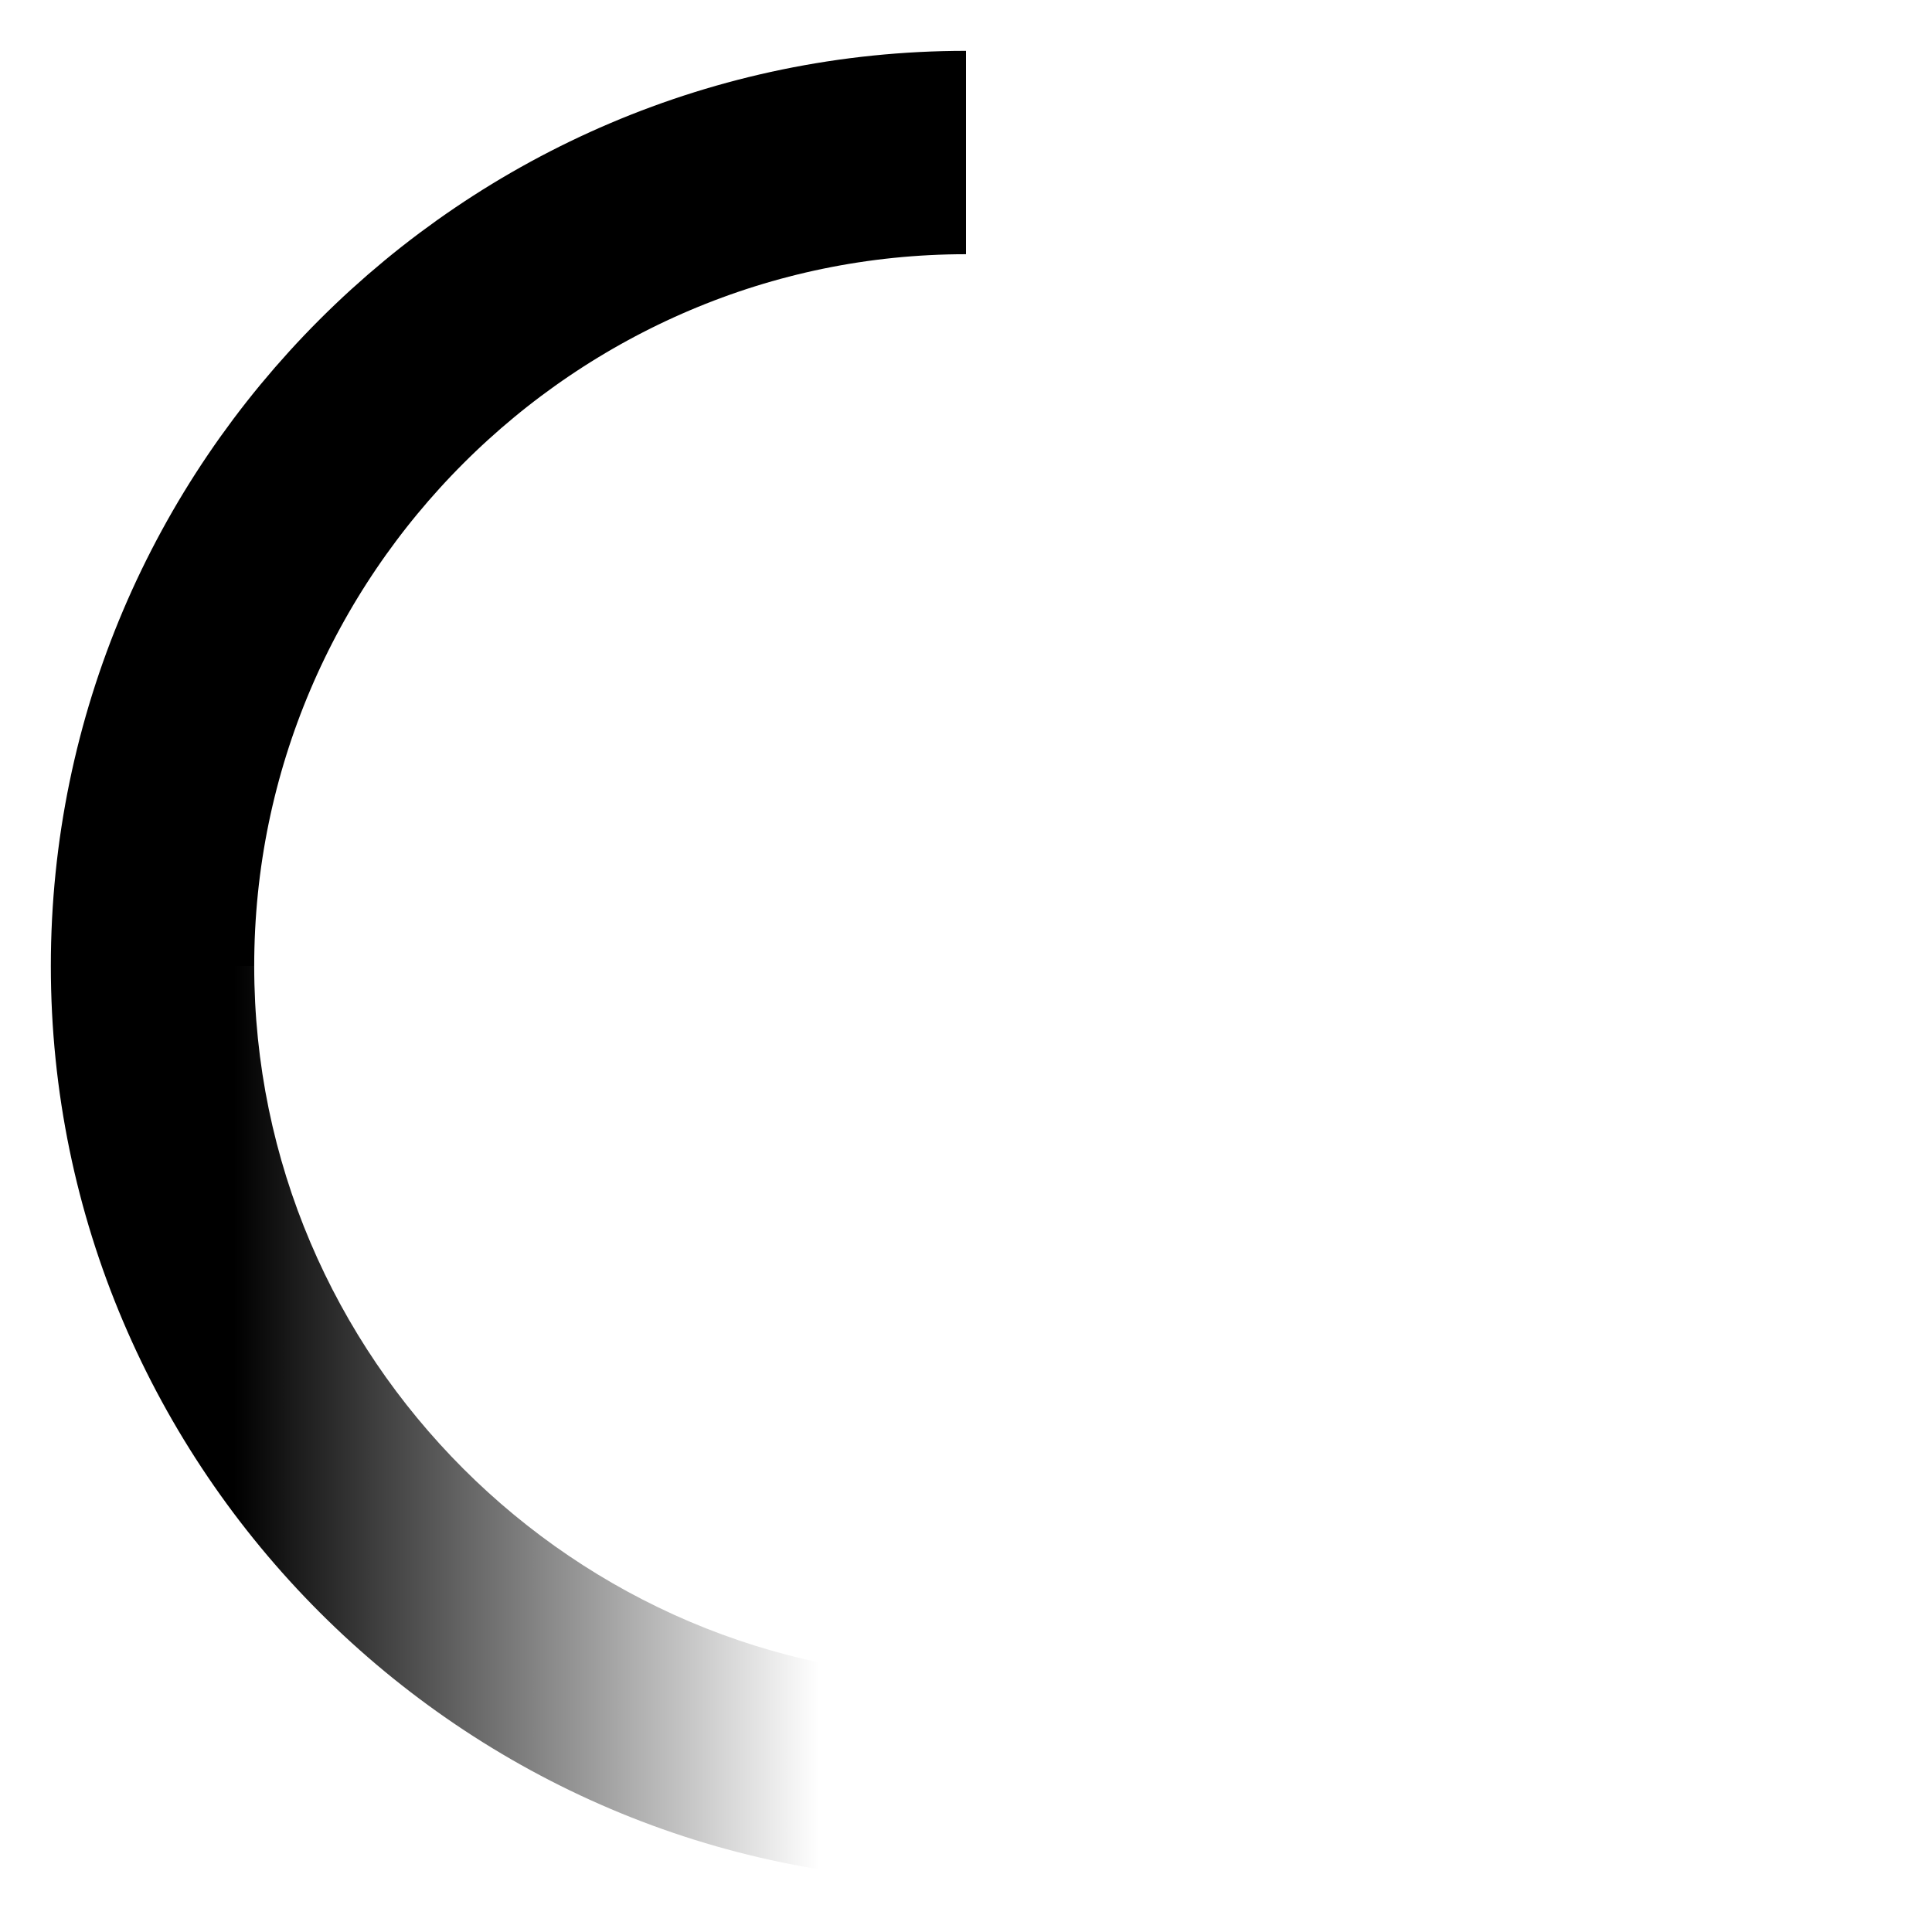
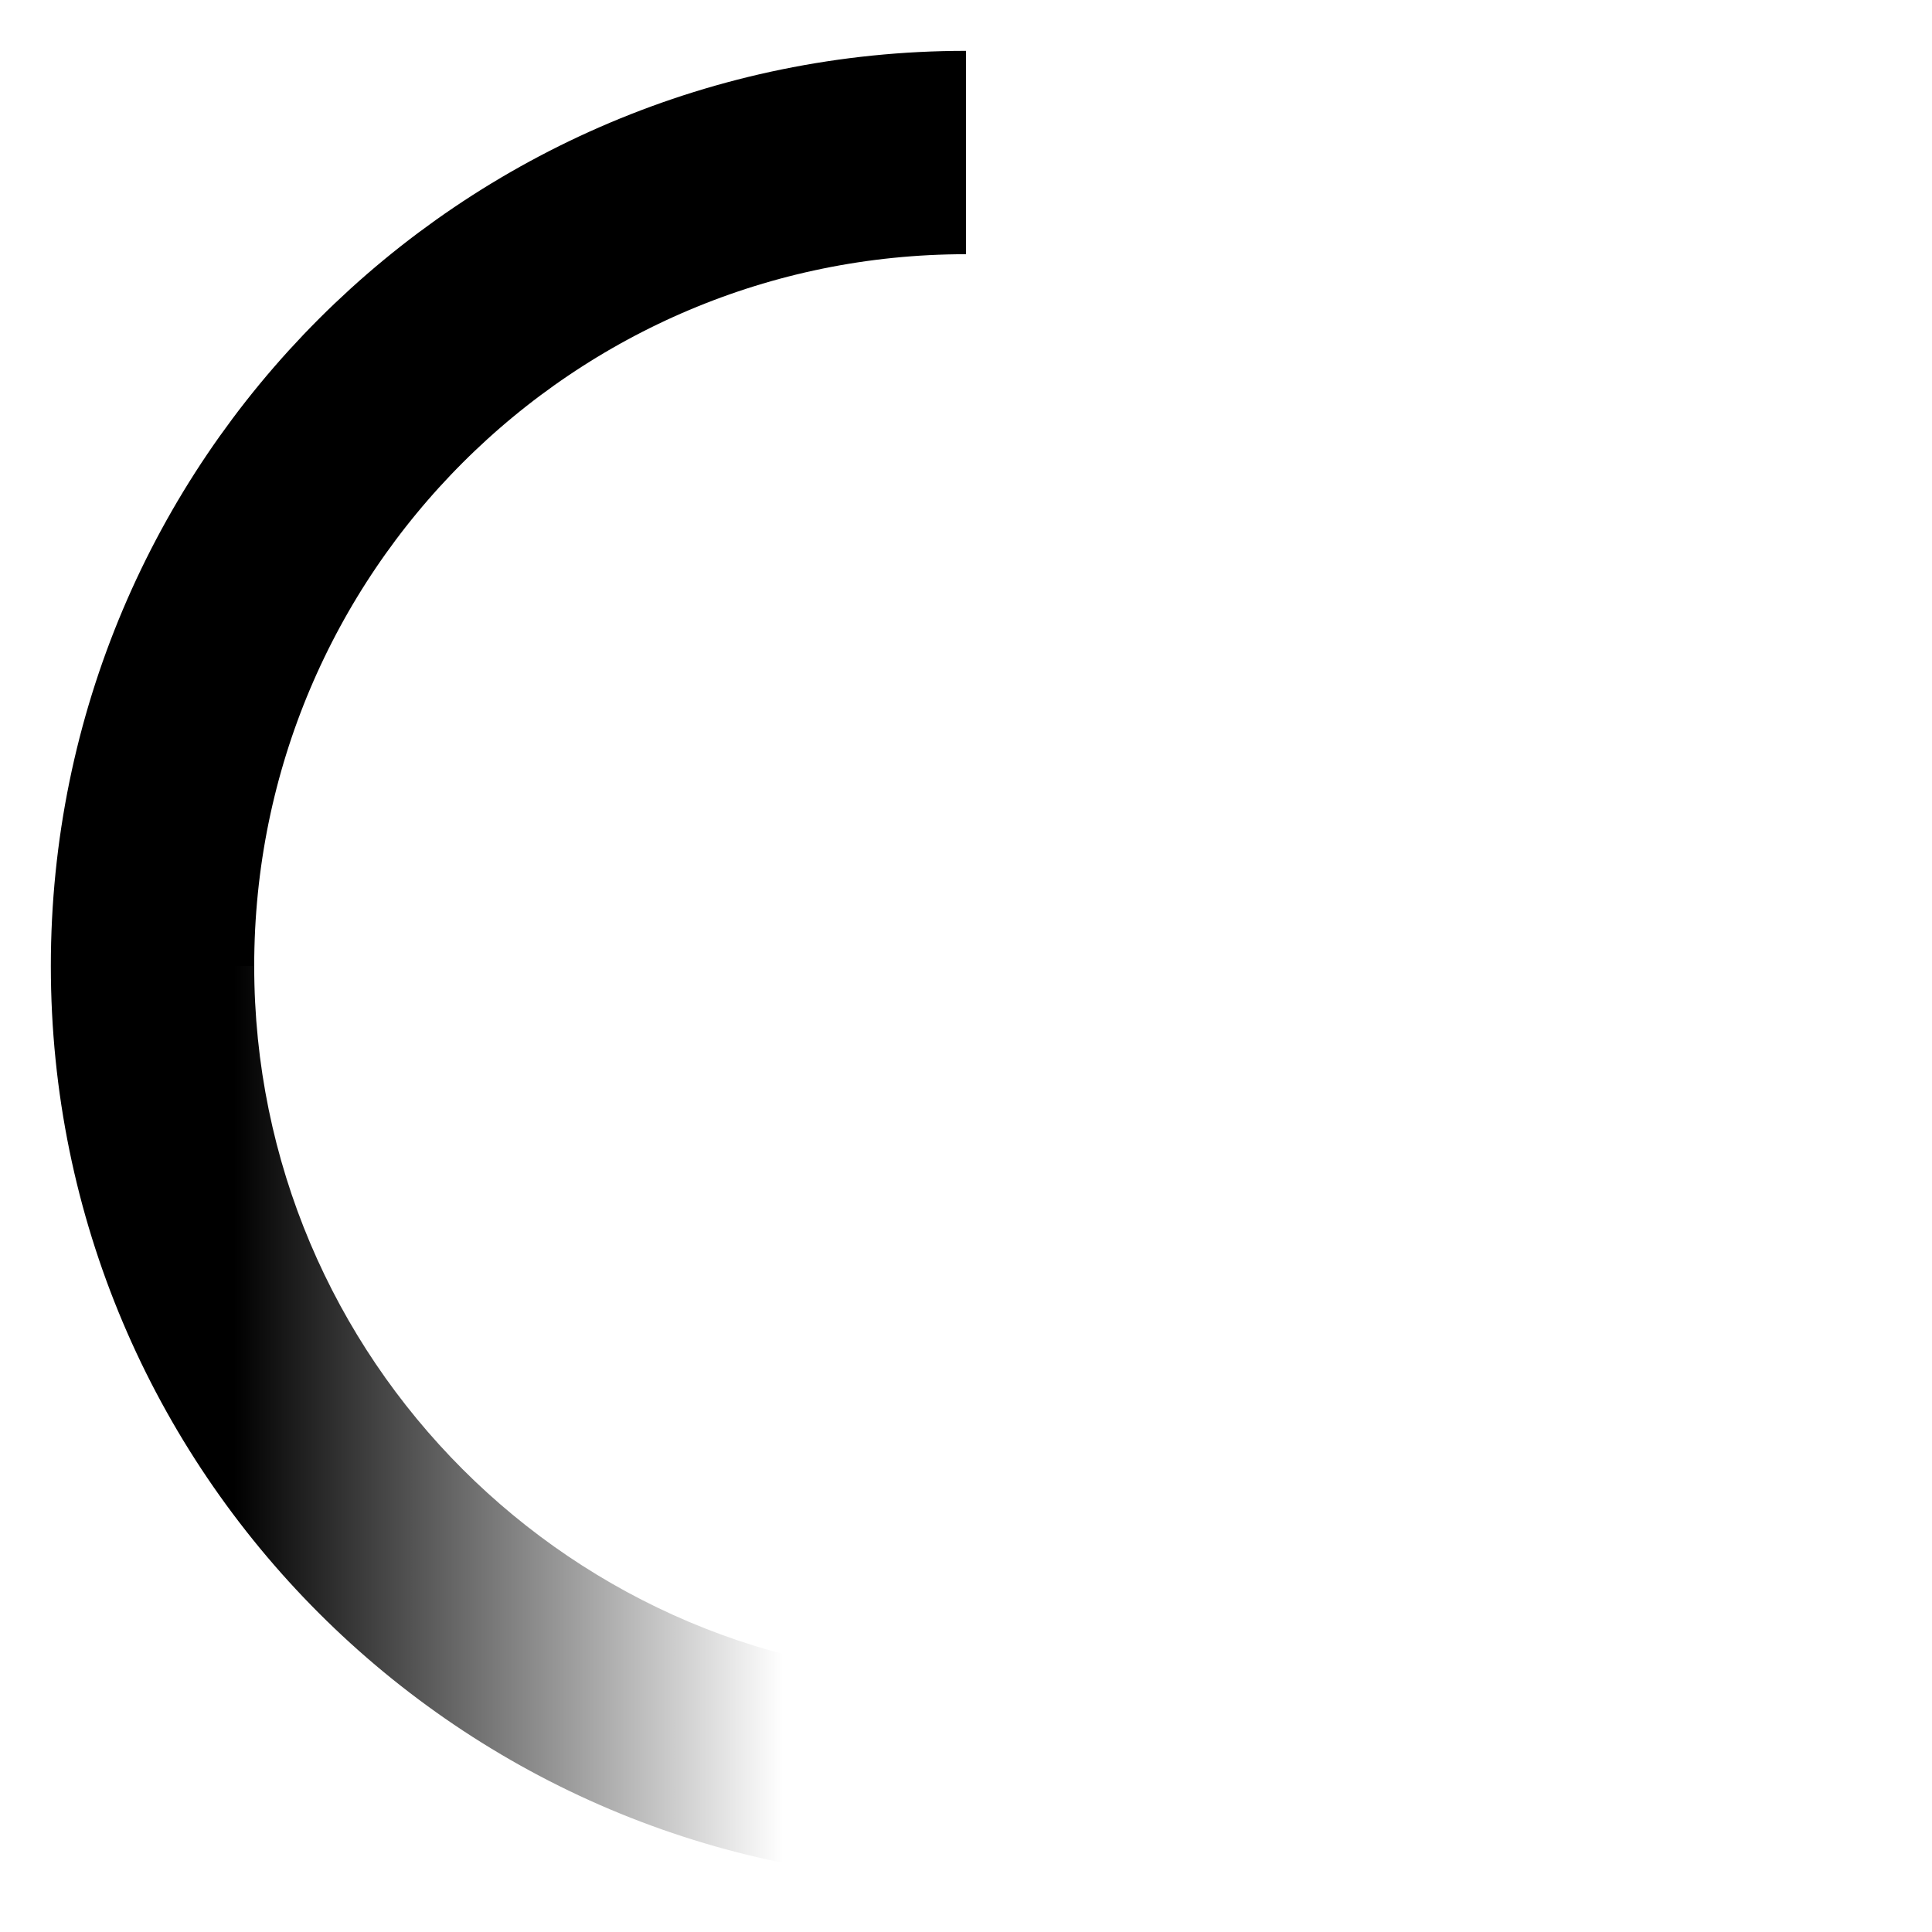
<svg xmlns="http://www.w3.org/2000/svg" viewBox="0 0 38 38">
-   <linearGradient id="loading-spinner" gradientUnits="userSpaceOnUse" x1="1" y1="28" x2="19" y2="28">
+   <linearGradient id="loading-spinner_svg__a" gradientUnits="userSpaceOnUse" x1="1" y1="28" x2="19" y2="28">
    <stop offset="0" stop-color="currentColor" />
    <stop offset=".2" stop-color="currentColor" />
-     <stop offset=".84" stop-color="currentColor" stop-opacity="0" />
+     <stop offset=".8" stop-color="currentColor" stop-opacity="0" />
  </linearGradient>
  <g>
-     <path d="M19 3C10.2 3 3 10.2 3 19" fill="none" stroke="currentColor" stroke-width="4" />
-     <path d="M19 37C9.1 37 1 28.9 1 19h4c0 7.7 6.3 14 14 14v4z" fill="url(#loading-spinner)" />
+     <path d="M19 3A16 16 0 003 19" fill="none" stroke="currentColor" stroke-width="4" />
+     <path d="M19 37A18 18 0 011 19h4a14 14 0 0014 14v4z" fill="url(#loading-spinner_svg__a)" />
    <animateTransform attributeName="transform" type="rotate" from="0 19 19" to="360 19 19" dur="1.4s" repeatCount="indefinite" />
  </g>
</svg>
